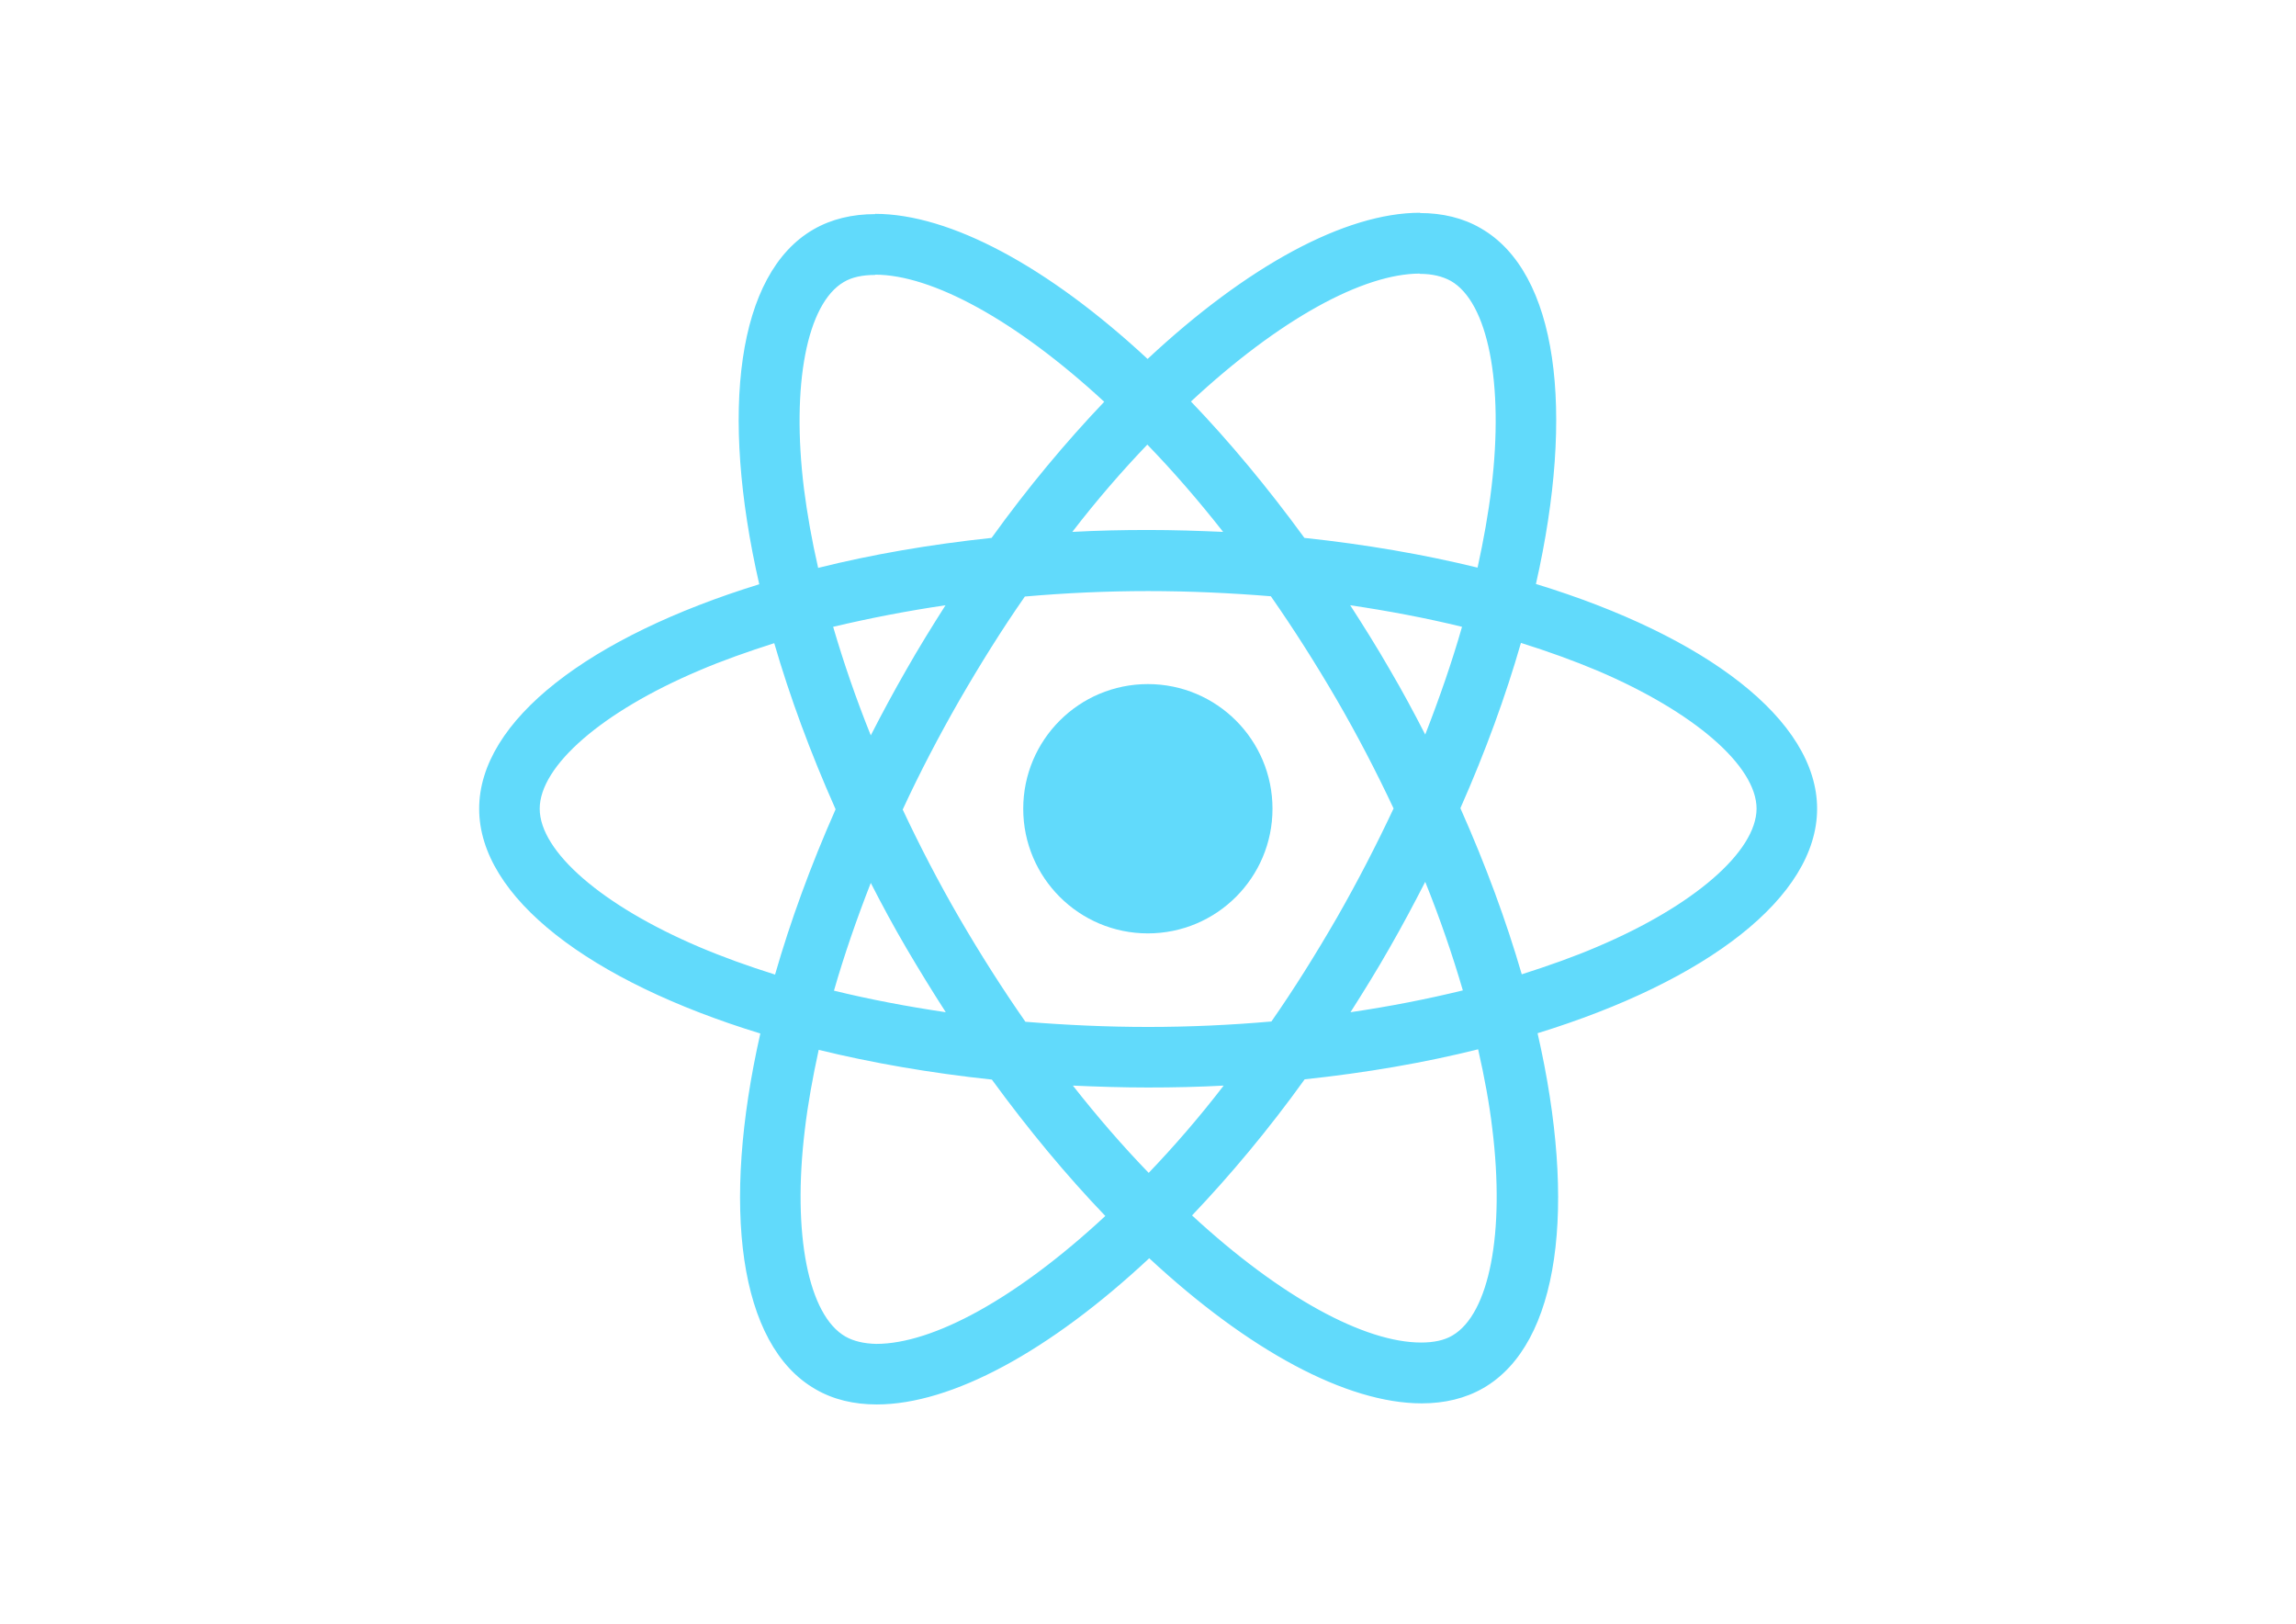
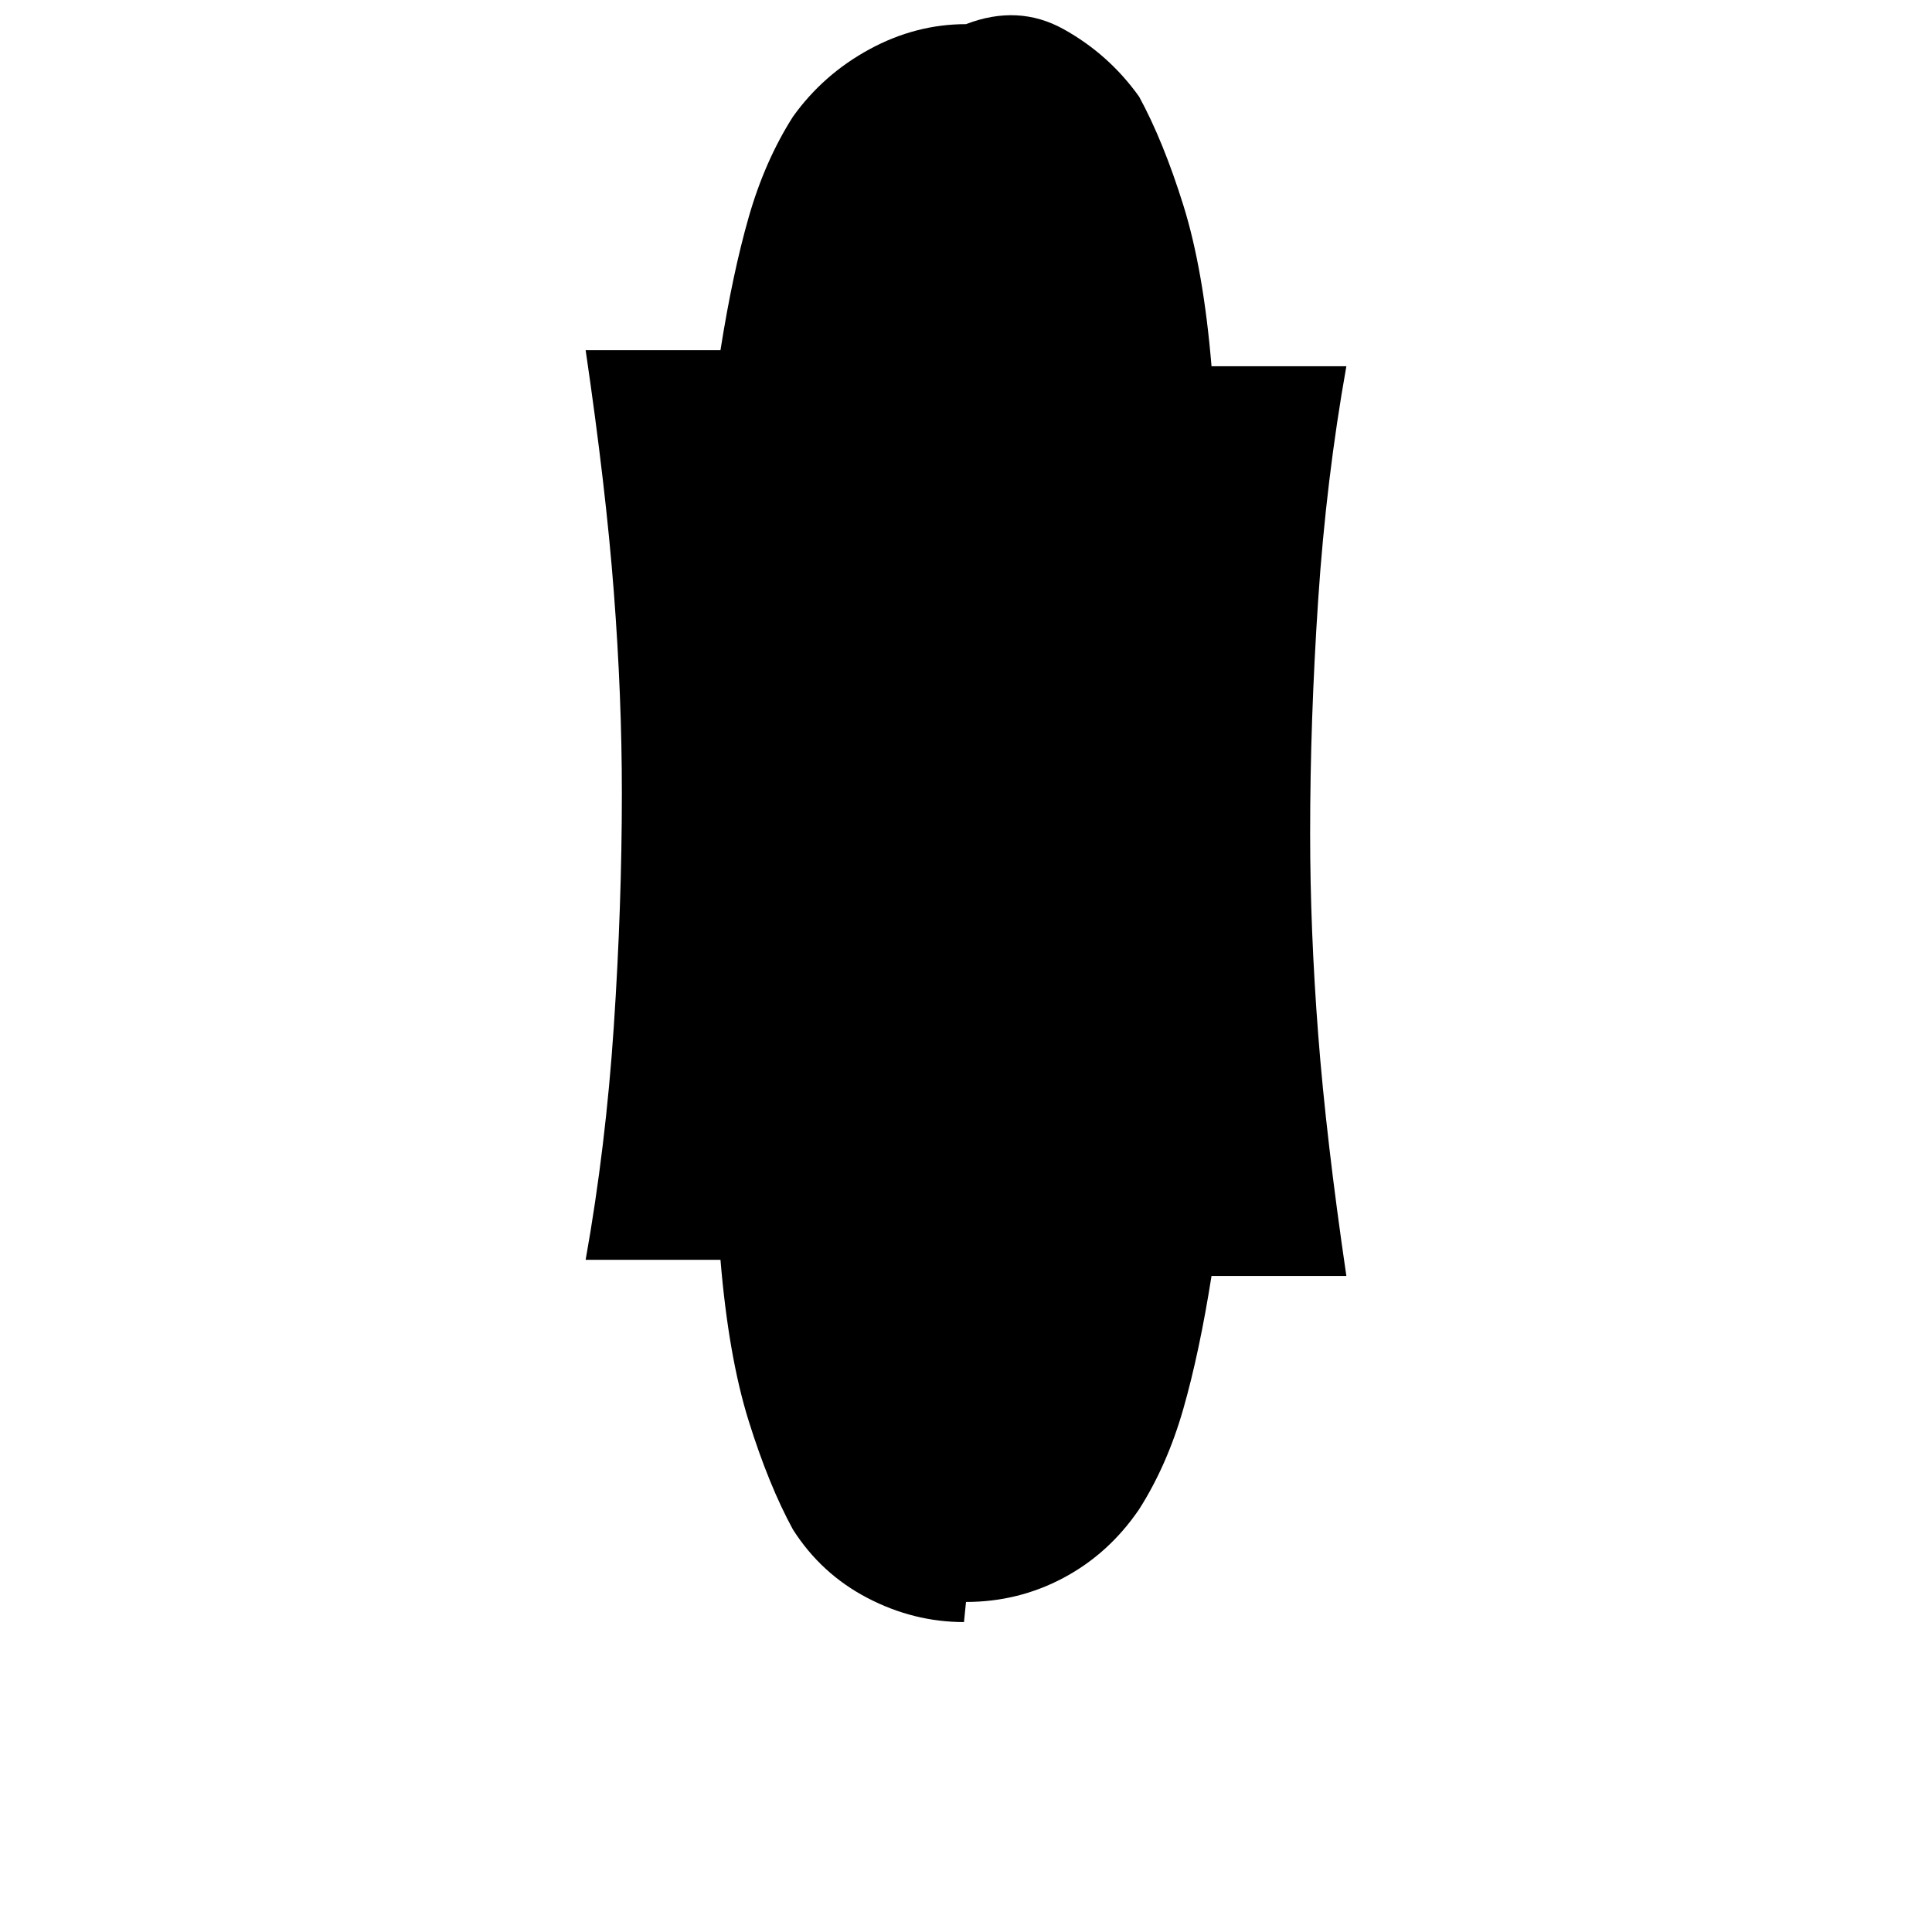
- <svg xmlns="http://www.w3.org/2000/svg" viewBox="0 0 841.9 595.3">
-   <g fill="#61DAFB">
-     <path d="M666.3 296.5c0-32.5-40.7-63.3-103.1-82.4 14.4-63.6 8-114.2-20.2-130.4-6.5-3.8-14.1-5.6-22.4-5.6v22.3c4.6 0 8.3.9 11.4 2.6 13.6 7.8 19.5 37.5 14.9 75.7-1.1 9.4-2.9 19.3-5.1 29.4-19.6-4.8-41-8.5-63.5-10.9-13.5-18.5-27.5-35.3-41.6-50 32.6-30.3 63.2-46.9 84-46.9V78c-27.5 0-63.5 19.6-99.9 53.6-36.4-33.8-72.4-53.2-99.9-53.2v22.3c20.7 0 51.4 16.5 84 46.6-14 14.7-28 31.4-41.3 49.9-22.6 2.4-44 6.1-63.6 11-2.3-10-4-19.7-5.2-29-4.7-38.2 1.1-67.9 14.6-75.8 3-1.8 6.9-2.6 11.5-2.6V78.5c-8.4 0-16 1.8-22.6 5.6-28.1 16.2-34.4 66.7-19.9 130.1-62.2 19.2-102.7 49.9-102.7 82.3 0 32.5 40.7 63.3 103.1 82.4-14.4 63.6-8 114.2 20.2 130.4 6.5 3.8 14.1 5.6 22.5 5.6 27.5 0 63.5-19.6 99.9-53.6 36.4 33.8 72.4 53.2 99.9 53.2 8.4 0 16-1.8 22.6-5.6 28.1-16.2 34.4-66.7 19.9-130.1 62-19.1 102.5-49.9 102.5-82.3zm-130.2-66.7c-3.7 12.9-8.3 26.2-13.5 39.5-4.1-8-8.4-16-13.1-24-4.6-8-9.5-15.8-14.4-23.4 14.2 2.1 27.9 4.7 41 7.9zm-45.8 106.5c-7.8 13.5-15.8 26.3-24.1 38.2-14.9 1.3-30 2-45.2 2-15.1 0-30.2-.7-45-1.9-8.3-11.9-16.4-24.6-24.2-38-7.6-13.1-14.5-26.4-20.8-39.8 6.2-13.4 13.2-26.8 20.7-39.9 7.8-13.5 15.8-26.3 24.1-38.2 14.9-1.3 30-2 45.2-2 15.1 0 30.2.7 45 1.9 8.3 11.9 16.4 24.6 24.2 38 7.6 13.1 14.5 26.4 20.8 39.8-6.3 13.4-13.2 26.8-20.7 39.9zm32.3-13c5.4 13.4 10 26.8 13.8 39.8-13.1 3.2-26.9 5.9-41.2 8 4.9-7.7 9.8-15.6 14.4-23.7 4.6-8 8.9-16.1 13-24.1zM421.2 430c-9.3-9.6-18.6-20.3-27.8-32 9 .4 18.2.7 27.5.7 9.4 0 18.7-.2 27.8-.7-9 11.7-18.3 22.4-27.5 32zm-74.4-58.9c-14.2-2.1-27.9-4.7-41-7.9 3.7-12.9 8.3-26.2 13.5-39.5 4.1 8 8.4 16 13.1 24 4.7 8 9.5 15.8 14.4 23.4zM420.7 163c9.3 9.6 18.6 20.3 27.8 32-9-.4-18.2-.7-27.5-.7-9.4 0-18.7.2-27.8.7 9-11.7 18.3-22.4 27.5-32zm-74 58.9c-4.9 7.7-9.8 15.6-14.4 23.7-4.6 8-8.9 16-13 24-5.4-13.4-10-26.8-13.8-39.8 13.1-3.1 26.9-5.8 41.2-7.9zm-90.5 125.2c-35.4-15.1-58.3-34.9-58.3-50.6 0-15.7 22.9-35.6 58.3-50.6 8.6-3.7 18-7 27.7-10.1 5.7 19.6 13.2 40 22.5 60.9-9.2 20.8-16.6 41.1-22.2 60.6-9.9-3.1-19.3-6.5-28-10.2zM310 490c-13.6-7.8-19.5-37.5-14.9-75.7 1.1-9.4 2.9-19.3 5.1-29.4 19.6 4.8 41 8.5 63.5 10.9 13.5 18.5 27.5 35.3 41.6 50-32.6 30.3-63.2 46.9-84 46.9-4.5-.1-8.3-1-11.3-2.7zm237.2-76.2c4.7 38.2-1.1 67.9-14.6 75.8-3 1.8-6.9 2.6-11.5 2.6-20.7 0-51.4-16.5-84-46.6 14-14.7 28-31.4 41.3-49.9 22.6-2.4 44-6.1 63.6-11 2.3 10.1 4.1 19.8 5.2 29.1zm38.5-66.7c-8.6 3.7-18 7-27.7 10.1-5.7-19.6-13.2-40-22.5-60.9 9.2-20.8 16.6-41.1 22.2-60.6 9.9 3.1 19.3 6.5 28.1 10.2 35.4 15.1 58.3 34.9 58.3 50.6-.1 15.7-23 35.6-58.4 50.6zM320.8 78.4z" />
-     <circle cx="420.9" cy="296.5" r="45.7" />
-     <path d="M520.5 78.1z" />
-   </g>
+ <svg xmlns="http://www.w3.org/2000/svg" height="48" viewBox="0 96 960 960" width="48" fill="currentColor">
+   <path d="M480 892q26 0 48.5-12t37.5-34q14-22 22-50t14-66h67q-10-68-14-120t-4-100q0-56 4-116t14-116h-67q-4-48-14-80t-22-54q-15-21-37.5-33.5T480 108q-25 0-48 12.5T394 154q-14 22-22 50t-14 66h-67q10 68 14 120t4 100q0 56-4 116t-14 116h67q4 48 14 80t22 54q14 22 37 34t48 12Z" />
</svg>
